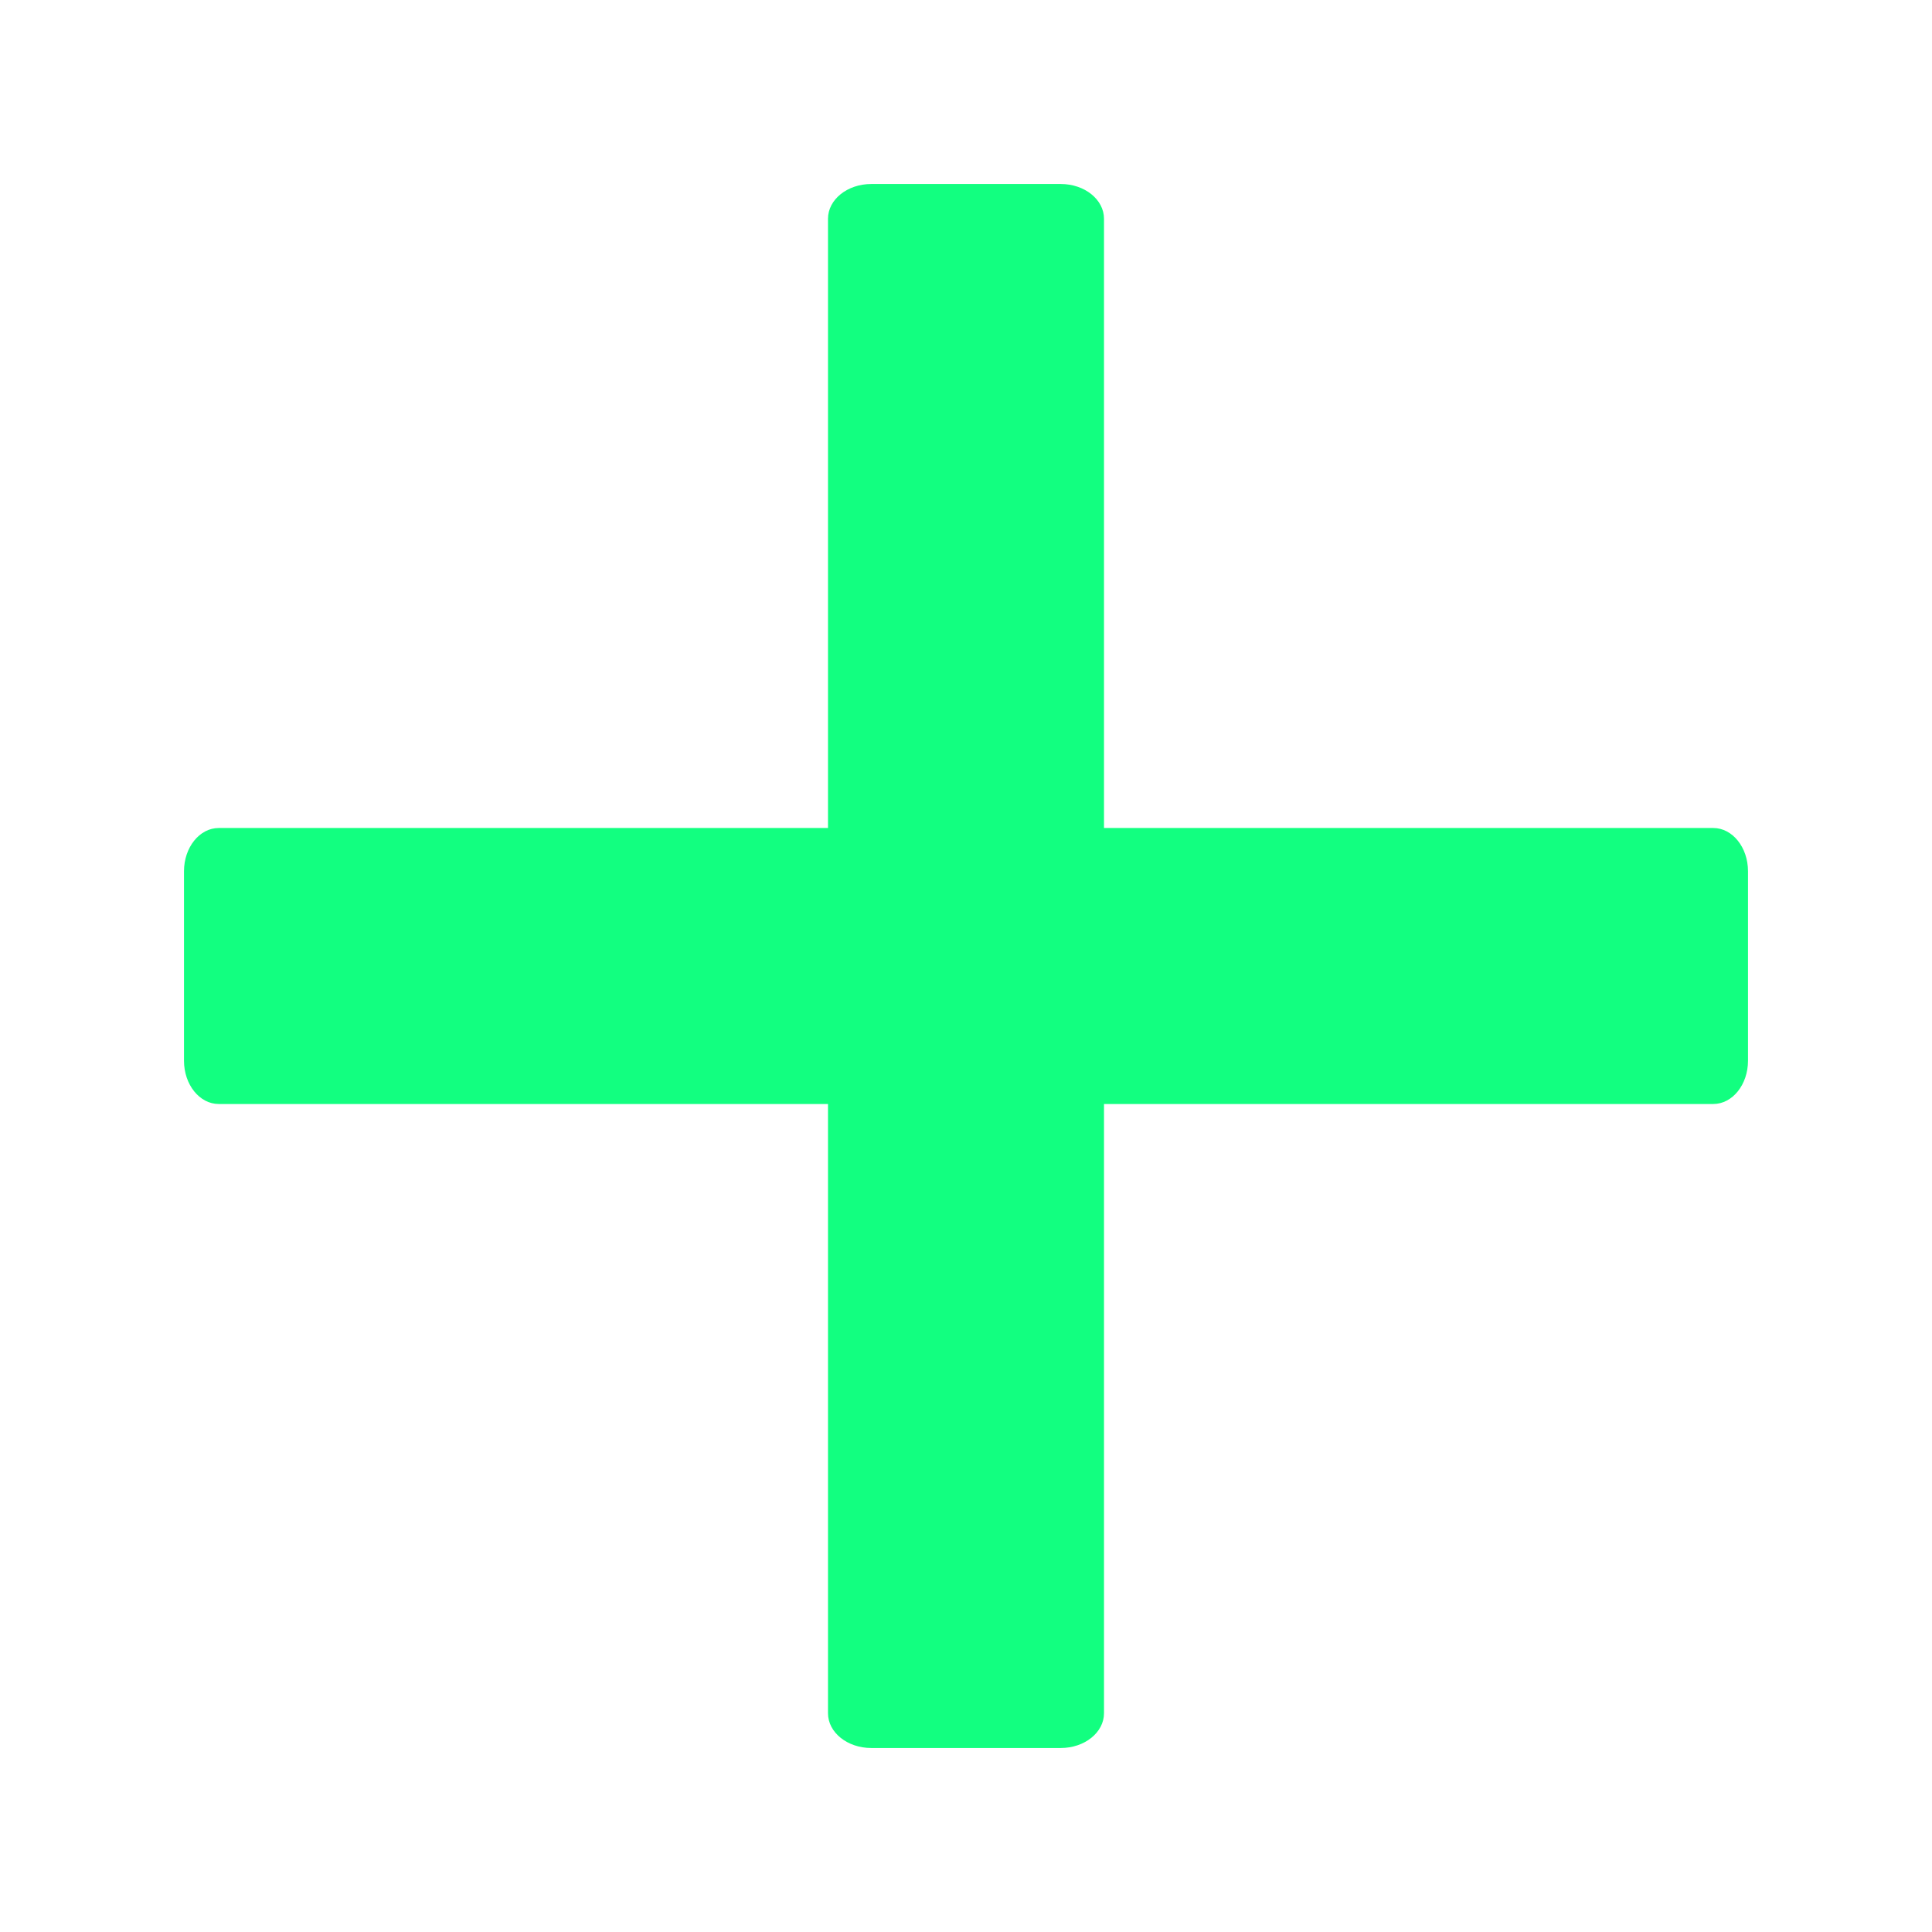
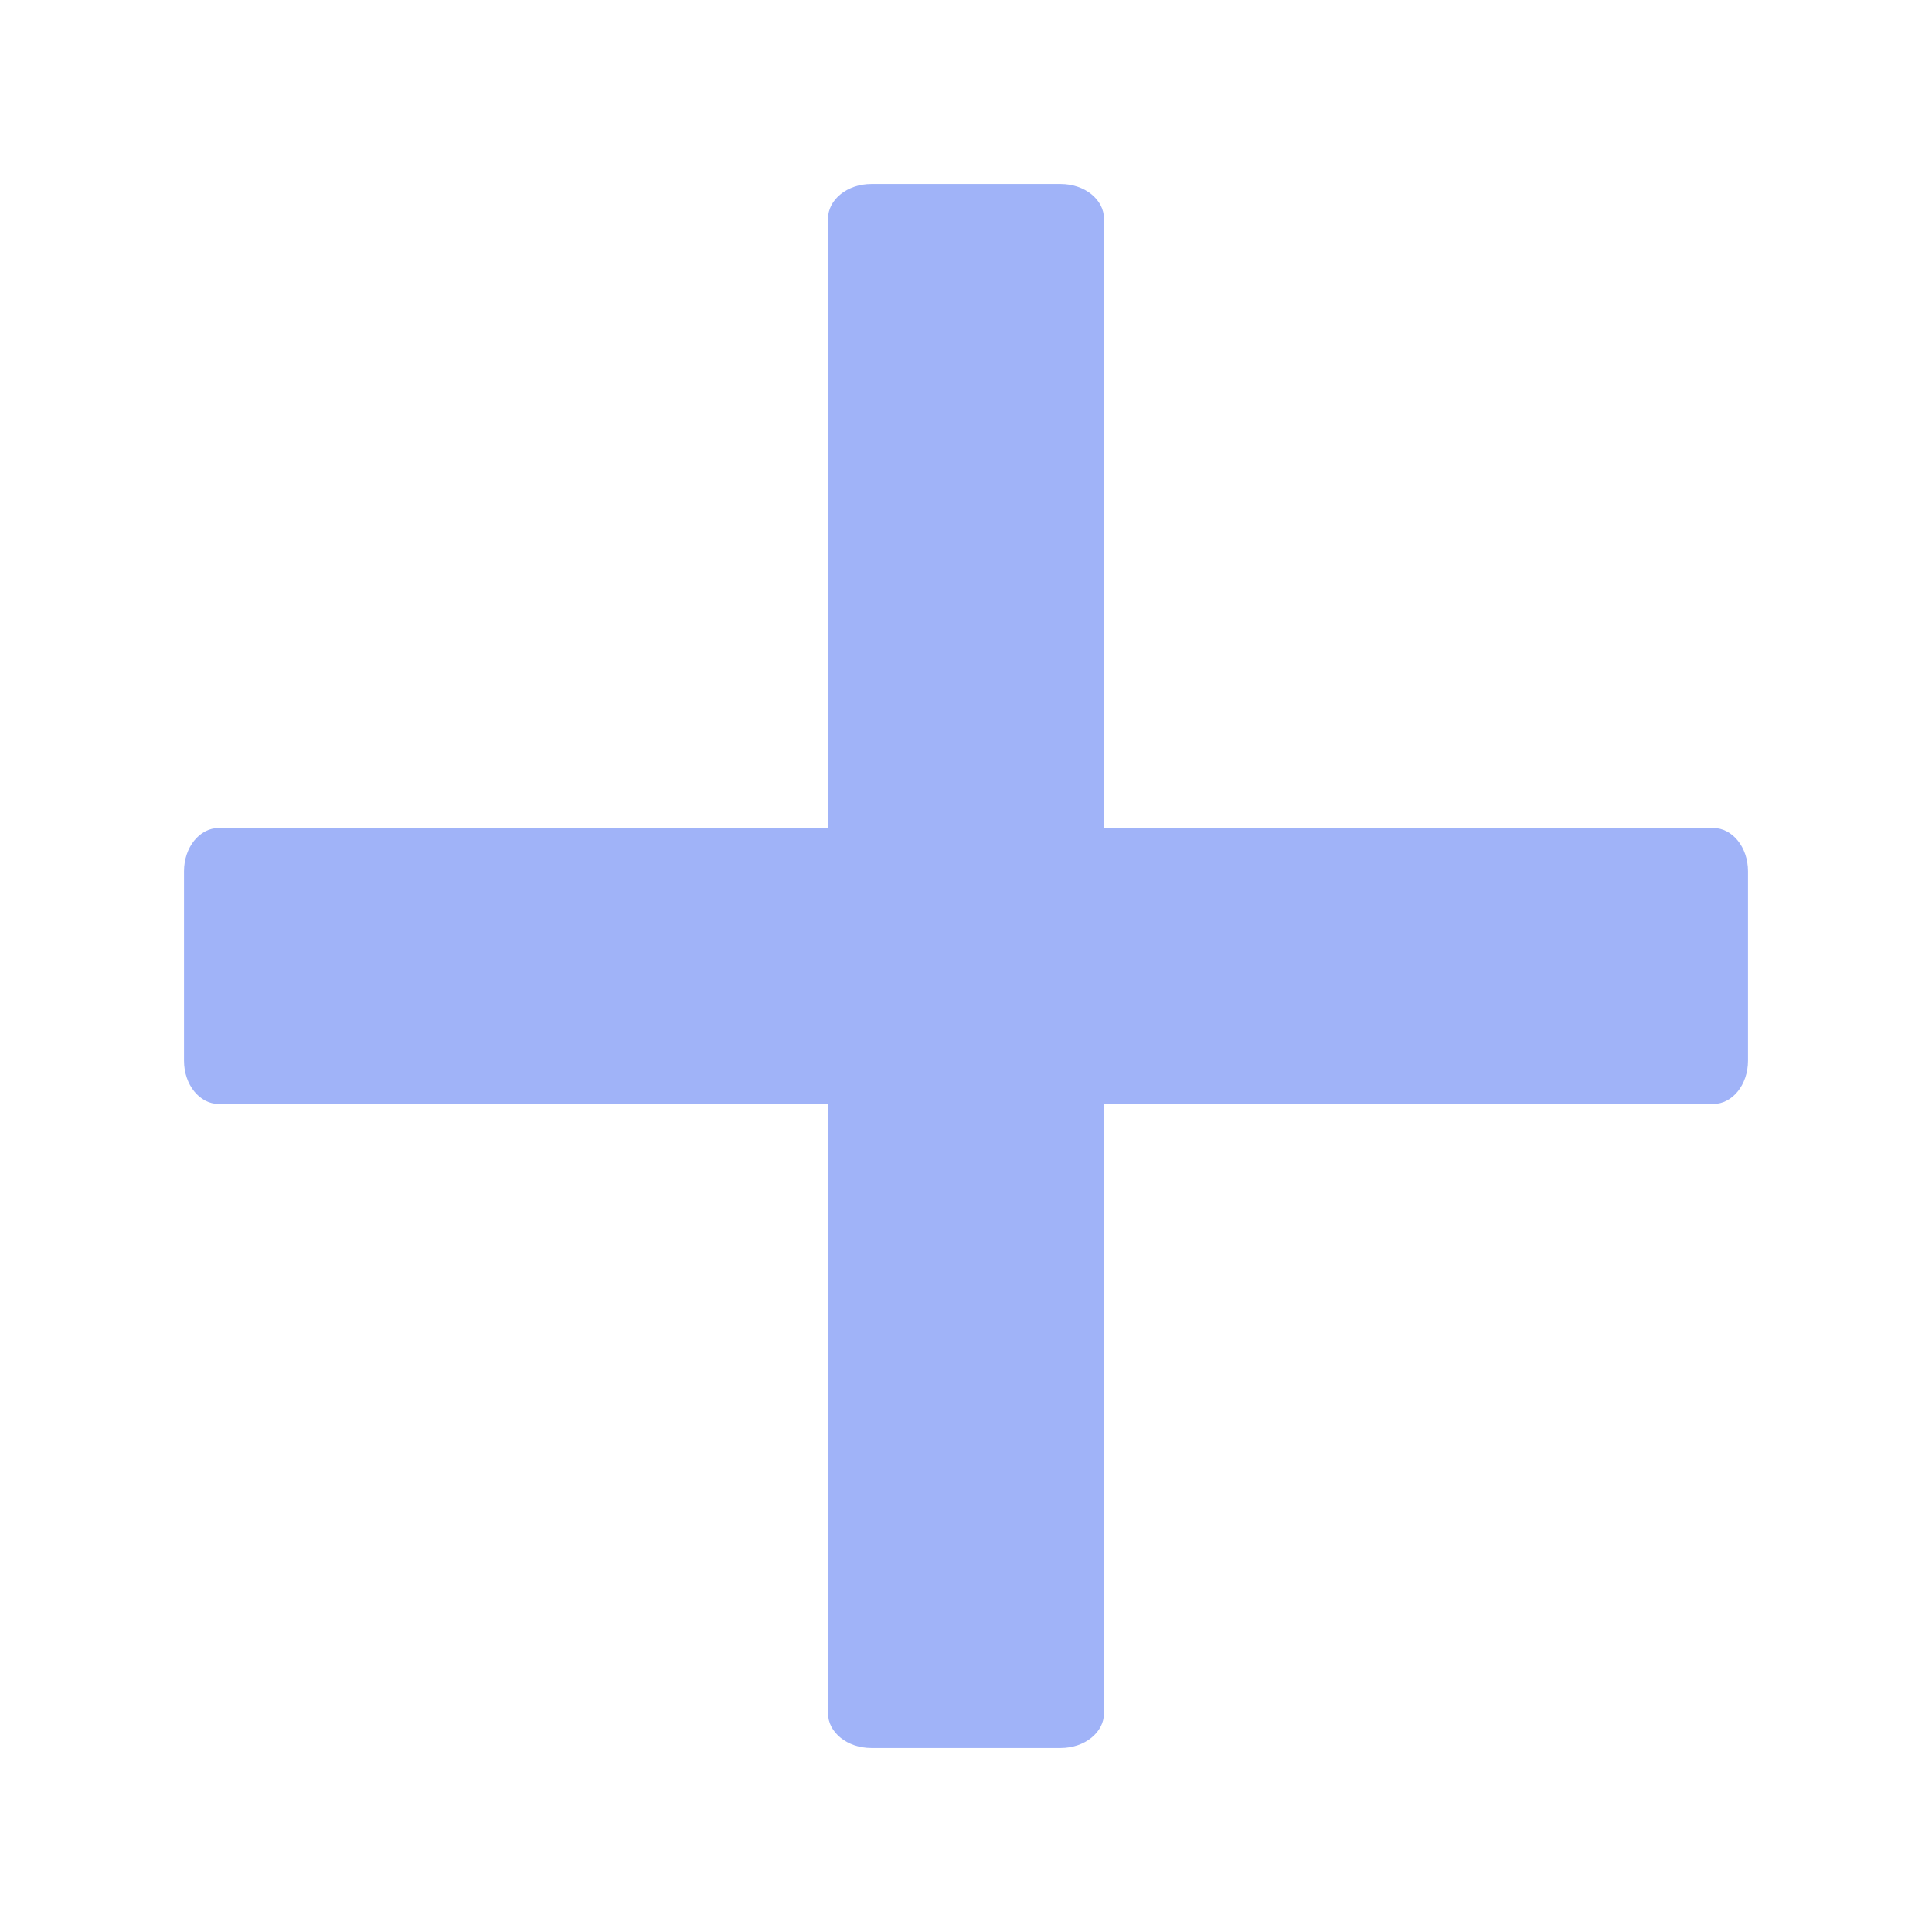
<svg xmlns="http://www.w3.org/2000/svg" width="42" height="42" viewBox="0 0 42 42" fill="none">
-   <path d="M4 18.94V23.06C4 23.579 4.338 24 4.755 24L37.245 24C37.662 24 38 23.579 38 23.06V18.94C38 18.421 37.662 18 37.245 18H4.755C4.338 18 4 18.421 4 18.94Z" fill="#12FF80" />
-   <path d="M23.06 4H18.94C18.421 4 18 4.338 18 4.755V37.245C18 37.662 18.421 38 18.94 38H23.06C23.579 38 24 37.662 24 37.245V4.755C24 4.338 23.579 4 23.06 4Z" fill="#12FF80" />
+   <path d="M4 18.94V23.06C4 23.579 4.338 24 4.755 24L37.245 24C37.662 24 38 23.579 38 23.06V18.94C38 18.421 37.662 18 37.245 18H4.755C4.338 18 4 18.421 4 18.94Z" fill="#a0b3f8" />
+   <path d="M23.06 4H18.94C18.421 4 18 4.338 18 4.755V37.245C18 37.662 18.421 38 18.94 38H23.06C23.579 38 24 37.662 24 37.245V4.755C24 4.338 23.579 4 23.06 4Z" fill="#a0b3f8" />
</svg>
